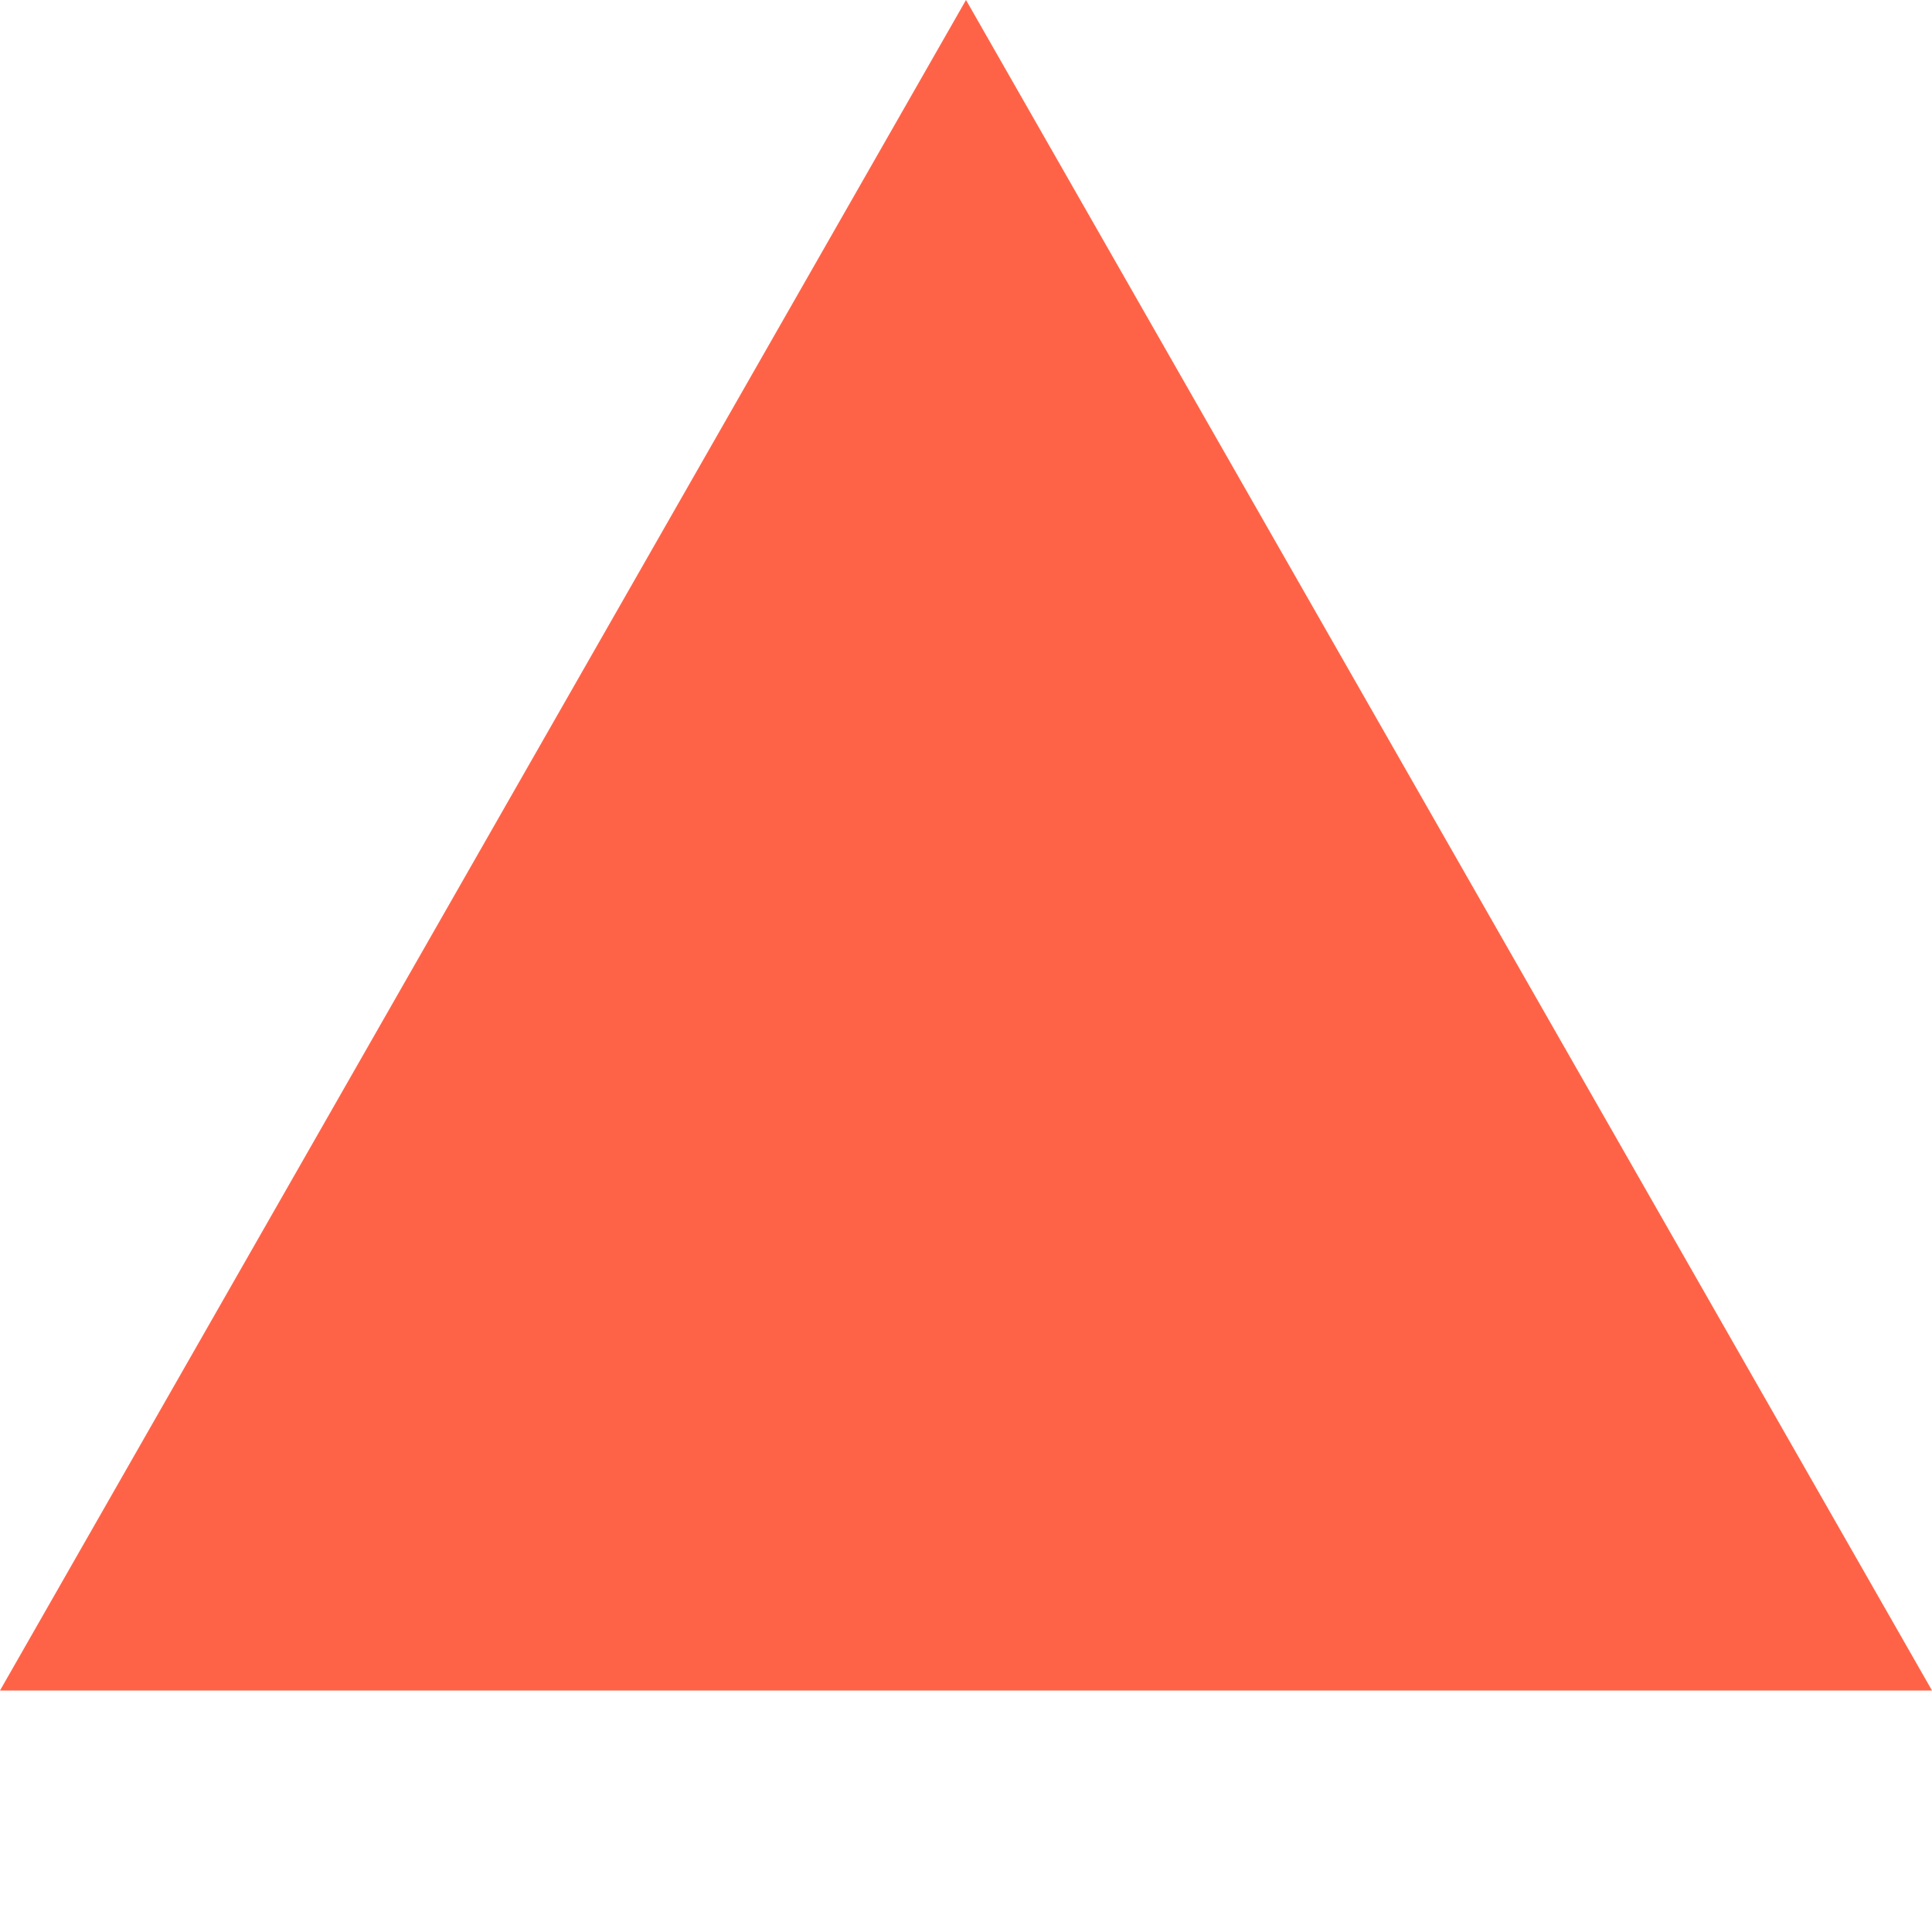
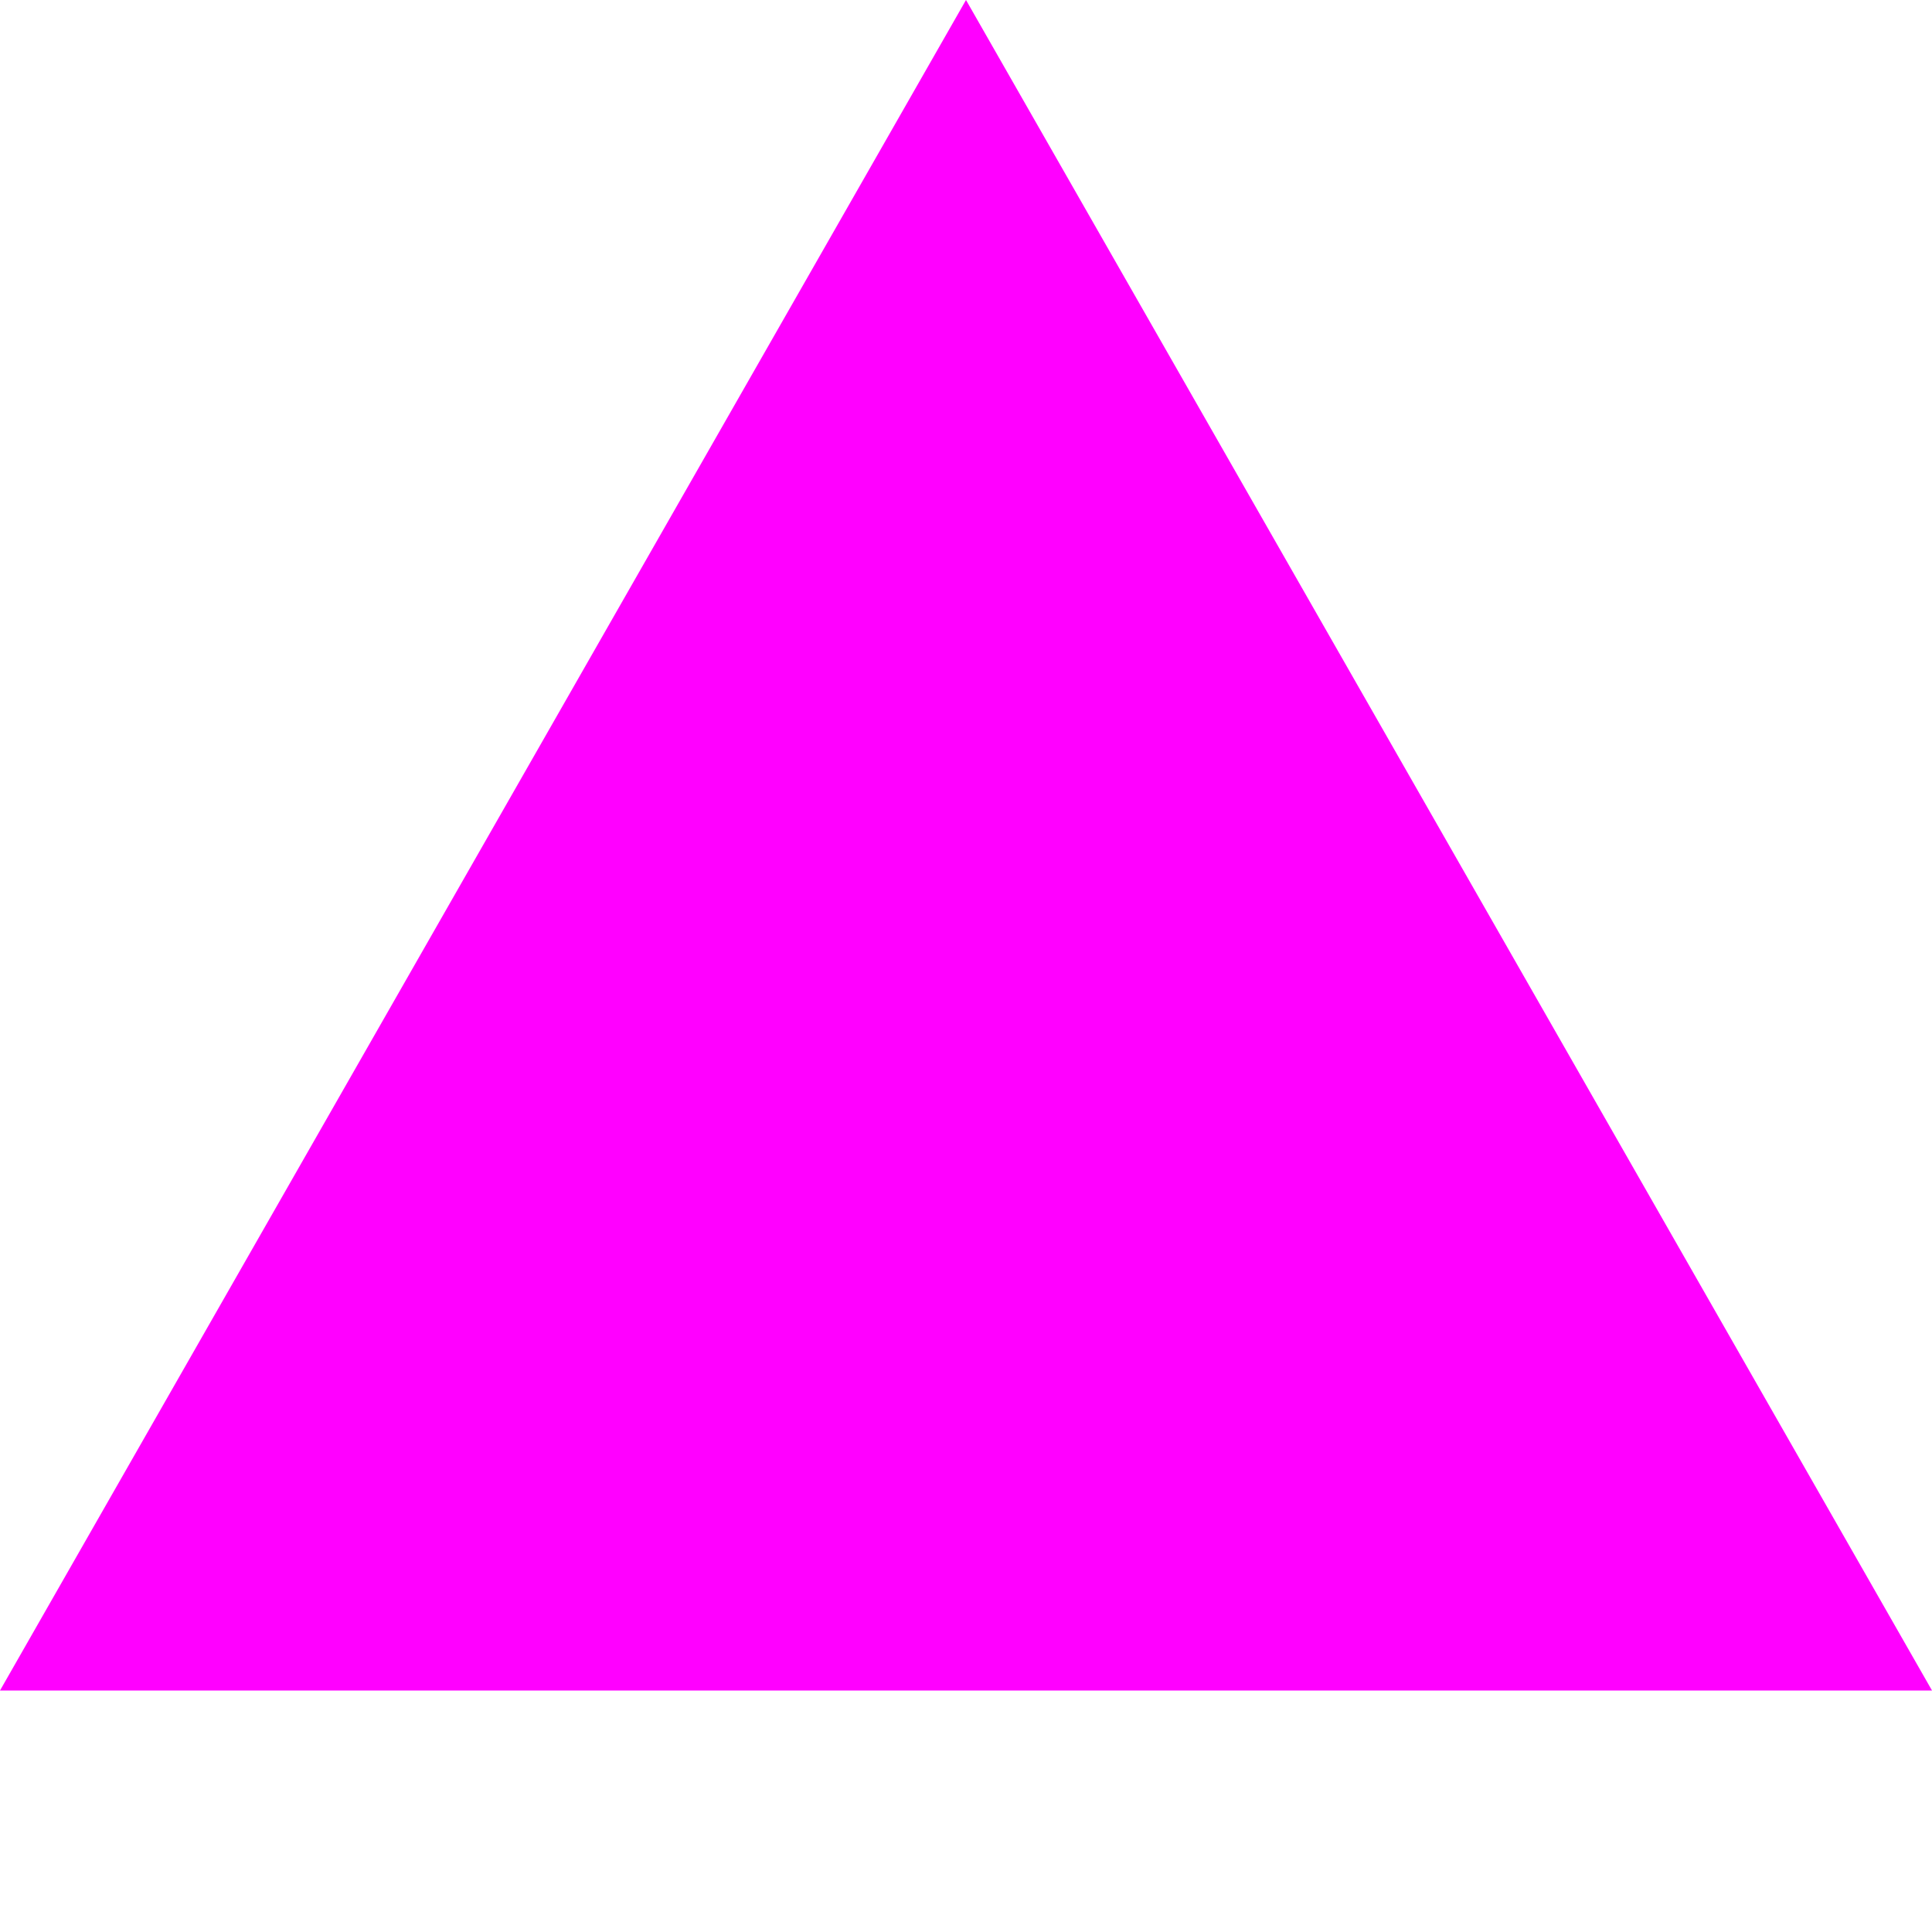
- <svg xmlns="http://www.w3.org/2000/svg" class="sc-bdVaJa eoVKri" viewBox="0 0 32 32" fill="currentcolor">
-   <head>
-     <style data-styled-components="eoVKri">/*   */ 
+ <svg xmlns="http://www.w3.org/2000/svg" class="sc-bwzfXH uTxCW" viewBox="0 0 32 32">
+   <style data-styled-components="eDQCNf uTxCW cxVkoa">/*  */ 
+ /* sc-component-id: sc-keyframes-eDQCNf */
+ @-webkit-keyframes eDQCNf{0%{fill:magenta;}33%{fill:cyan;}66%{fill:yellow;}100%{fill:magenta;}} @keyframes eDQCNf{0%{fill:magenta;}33%{fill:cyan;}66%{fill:yellow;}100%{fill:magenta;}}
/* sc-component-id: sc-bdVaJa */
- .sc-bdVaJa {} .eoVKri{color:tomato;} /*  */</style>
-   </head>
-   <path d="M16 0 L32 28 L0 28z" />
+ .sc-bdVaJa {} .cxVkoa{-webkit-transform-origin:50% 50%;-ms-transform-origin:50% 50%;transform-origin:50% 50%;fill:magenta;-webkit-animation-name:eDQCNf;animation-name:eDQCNf;-webkit-animation-duration:3s;animation-duration:3s;-webkit-animation-timing-function:linear;animation-timing-function:linear;-webkit-animation-iteration-count:infinite;animation-iteration-count:infinite;}
+ /* sc-component-id: sc-bwzfXH */
+ .sc-bwzfXH {} /*  */</style>
+   <path class="sc-bdVaJa cxVkoa" d="M16 0 L32 28 L0 28z" />
</svg>
